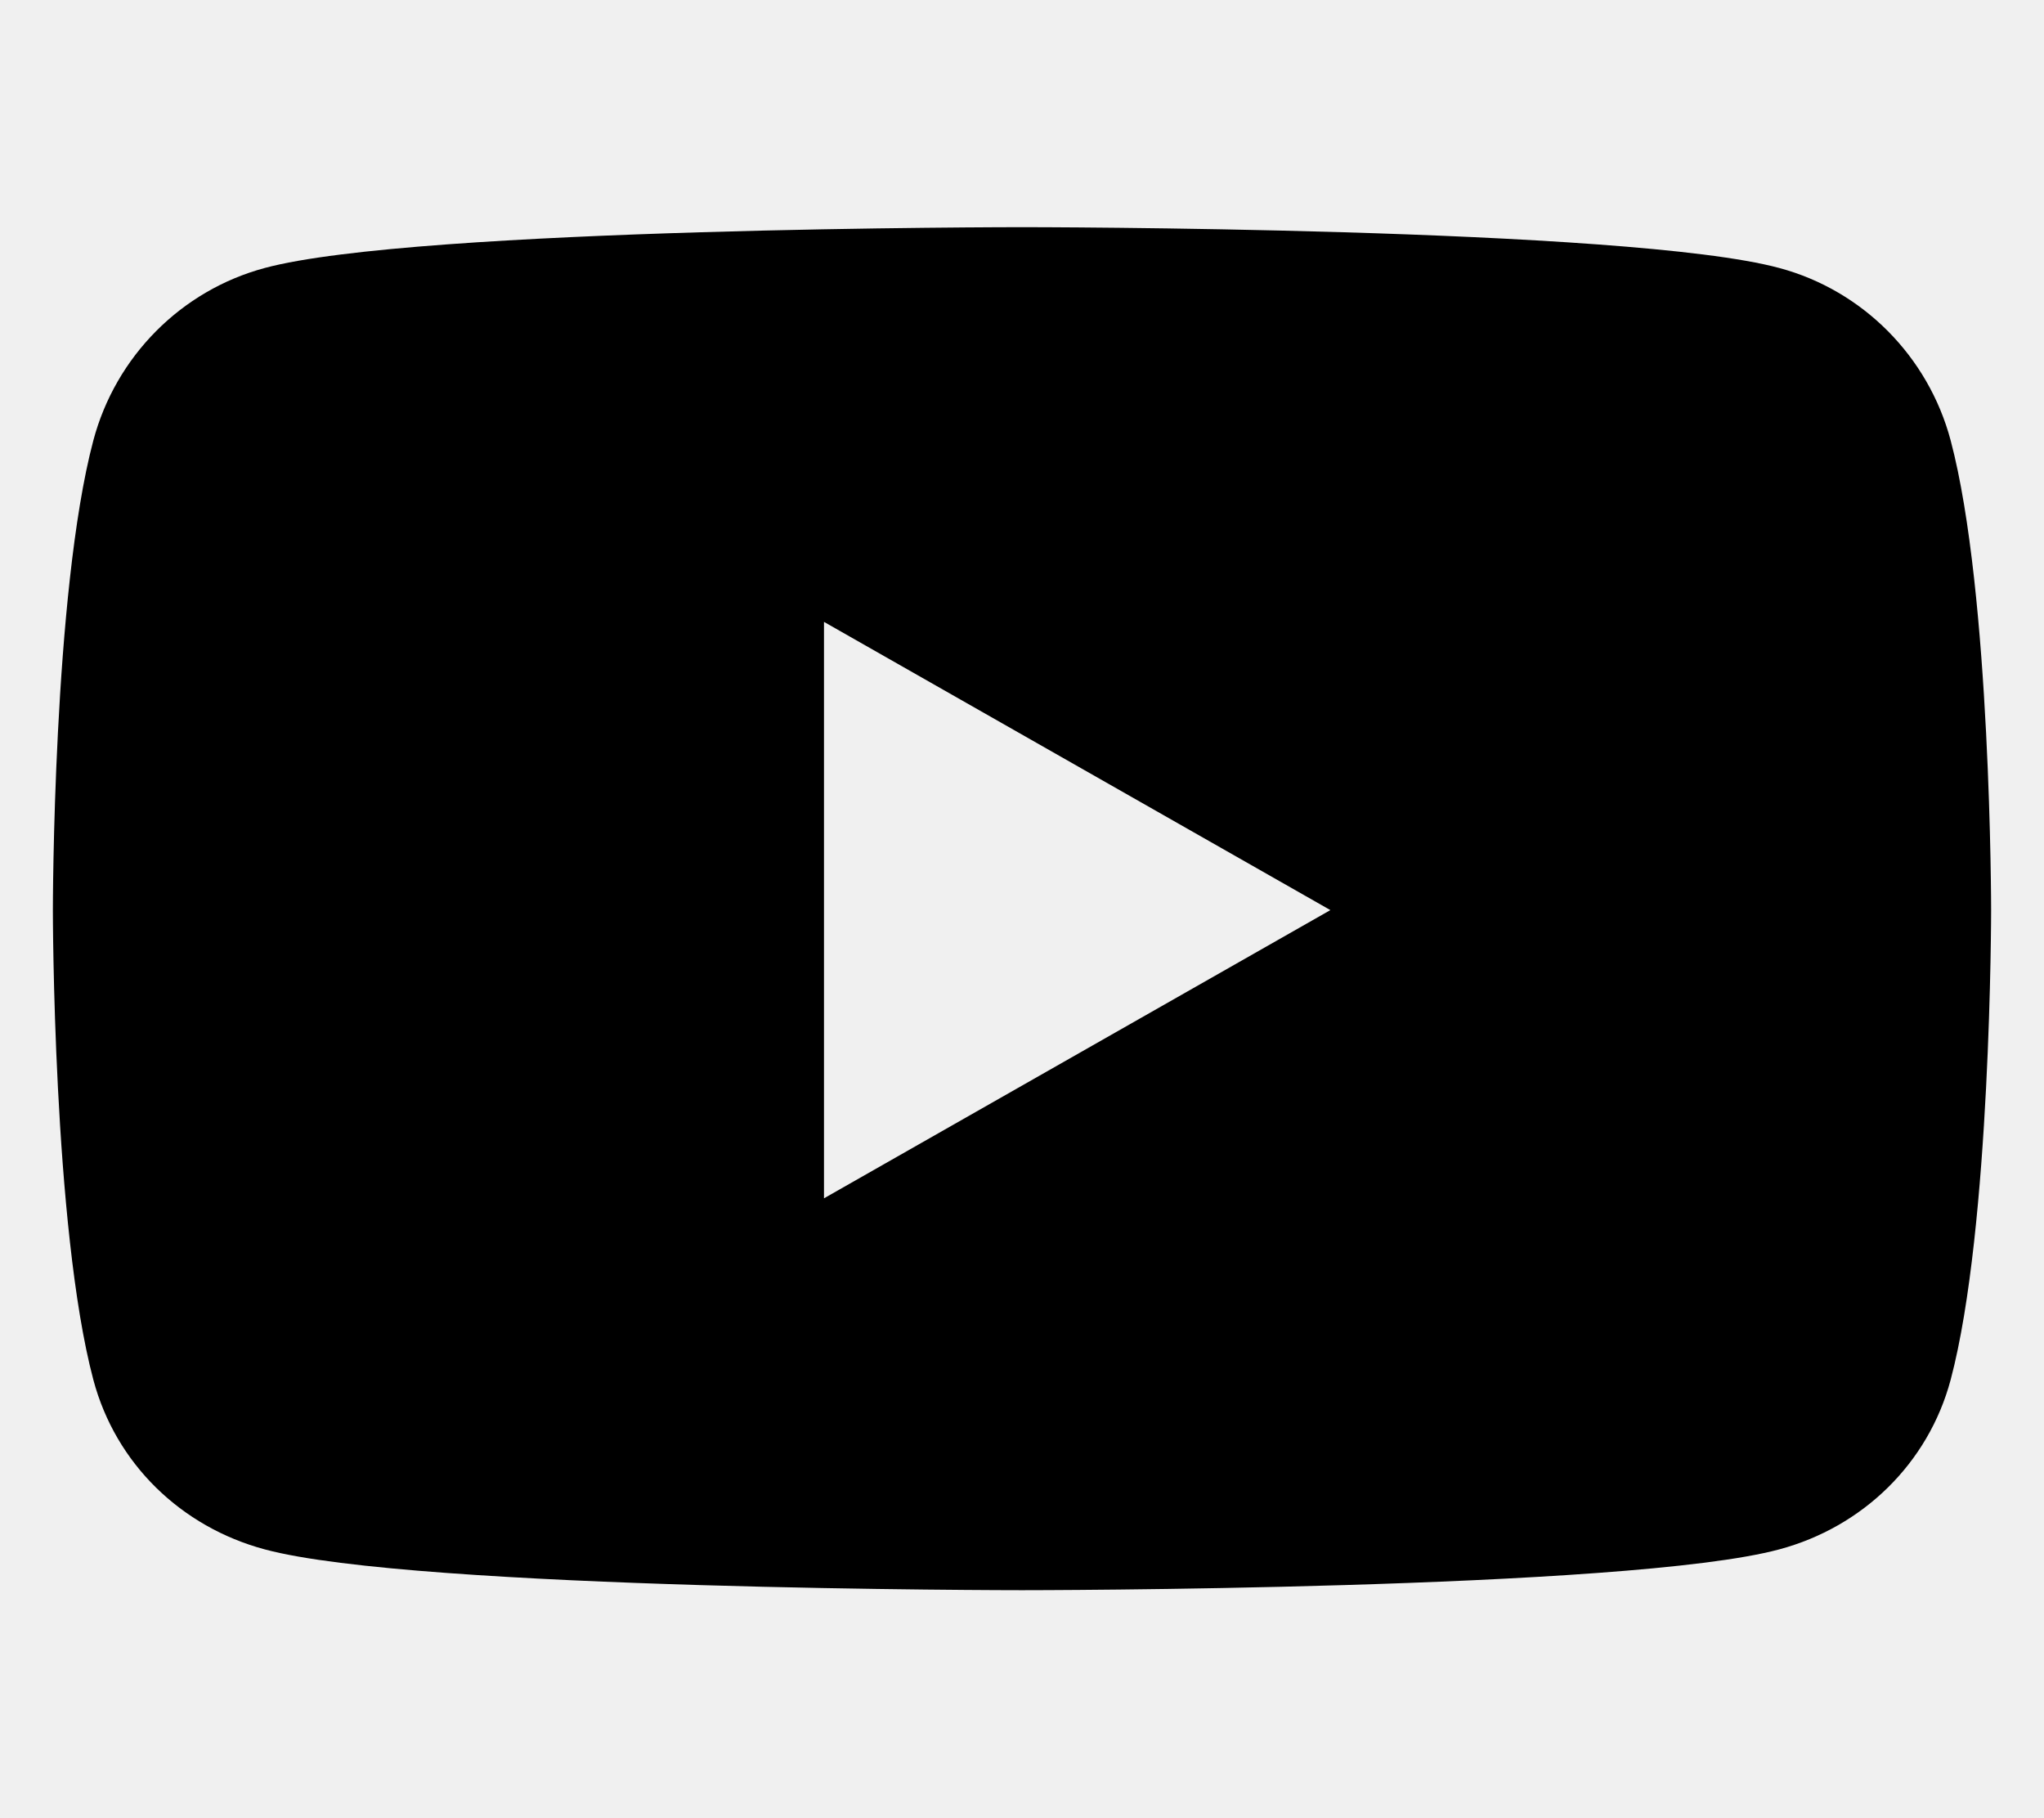
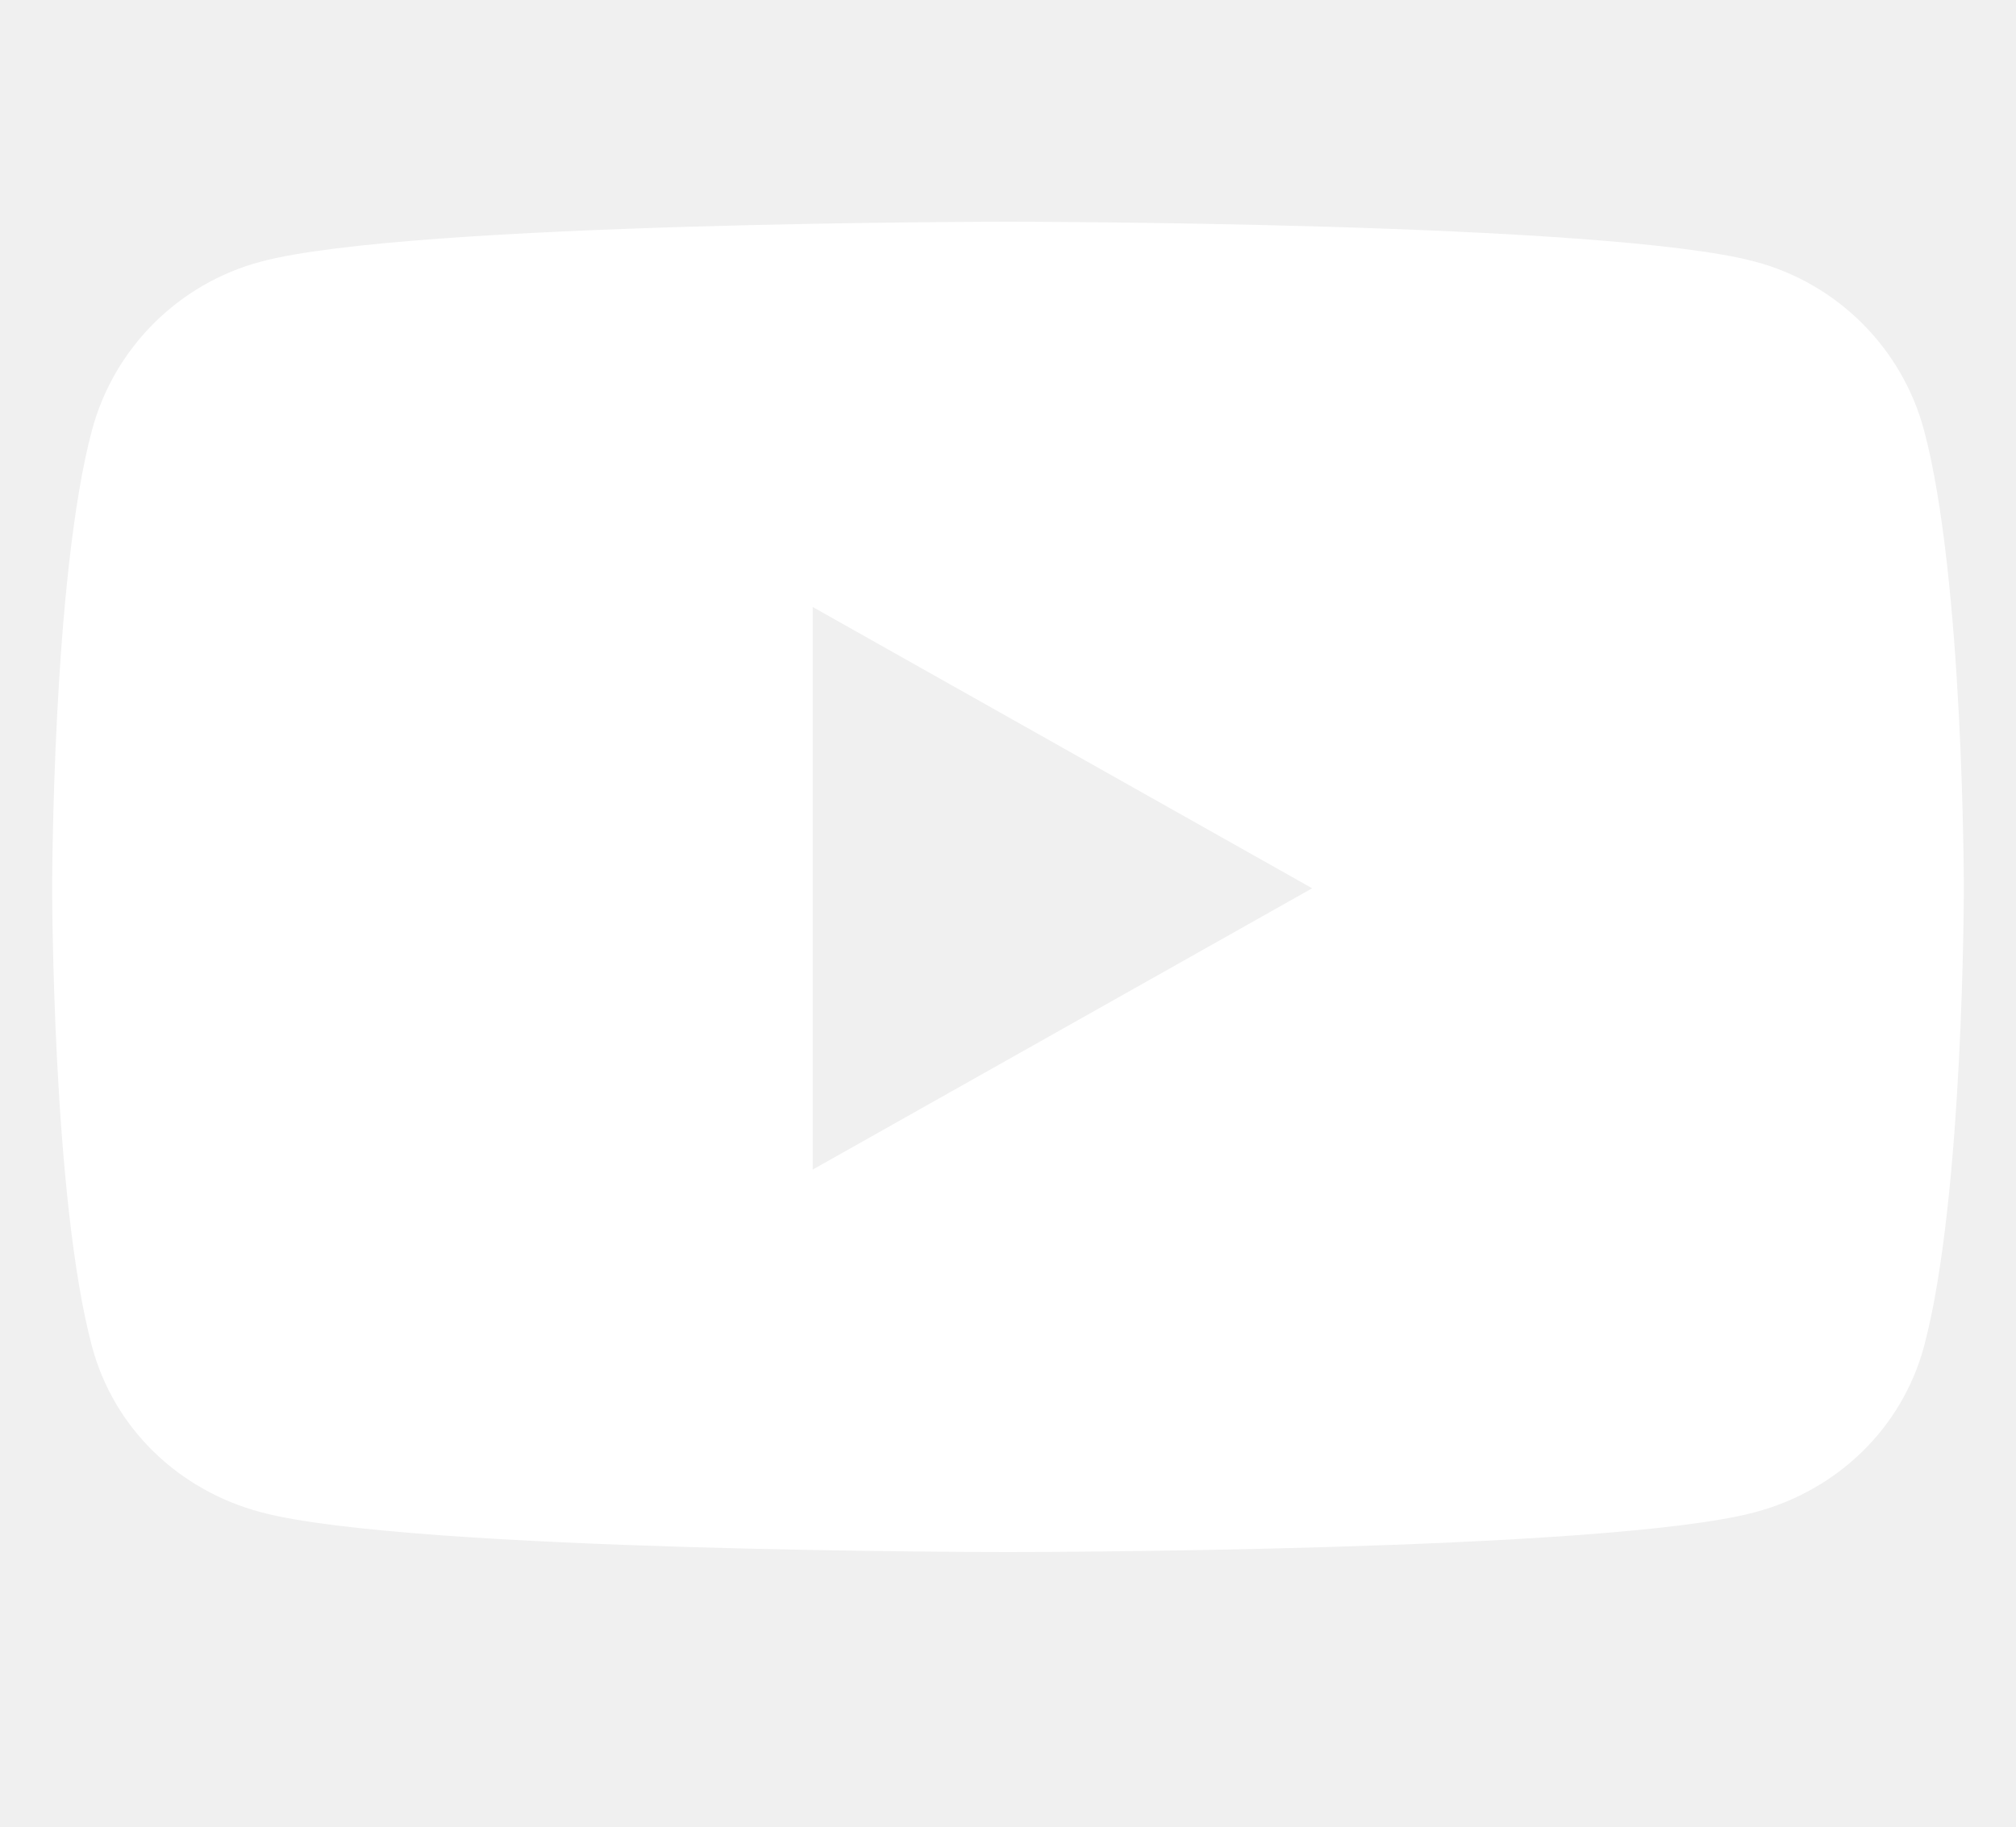
- <svg xmlns="http://www.w3.org/2000/svg" viewBox="0 0 576 512">
-   <path d="M549.7 124.1c-6.3-23.7-24.8-42.3-48.3-48.6C458.8 64 288 64 288 64S117.2 64 74.6 75.5c-23.5 6.3-42 24.9-48.3 48.6-11.4 42.9-11.4 132.3-11.4 132.3s0 89.4 11.4 132.3c6.3 23.7 24.8 41.5 48.3 47.8C117.2 448 288 448 288 448s170.8 0 213.4-11.5c23.5-6.3 42-24.2 48.3-47.8 11.4-42.9 11.4-132.3 11.4-132.3s0-89.4-11.4-132.3zm-317.5 213.5V175.2l142.7 81.2-142.7 81.2z" />
+ <svg xmlns="http://www.w3.org/2000/svg" width="32" height="29" viewBox="0 0 32 29" fill="none">
+   <path d="M30.539 6.826C30.189 5.522 29.161 4.499 27.855 4.153C25.489 3.52 16 3.52 16 3.52C16 3.52 6.511 3.52 4.144 4.153C2.839 4.499 1.811 5.522 1.461 6.826C0.828 9.185 0.828 14.102 0.828 14.102C0.828 14.102 0.828 19.019 1.461 21.378C1.811 22.682 2.839 23.661 4.144 24.008C6.511 24.64 16 24.64 16 24.64C16 24.64 25.489 24.64 27.855 24.008C29.161 23.661 30.189 22.677 30.539 21.378C31.172 19.019 31.172 14.102 31.172 14.102C31.172 14.102 31.172 9.185 30.539 6.826ZM12.9 18.568V9.636L20.828 14.102L12.9 18.568Z" fill="white" />
</svg>
